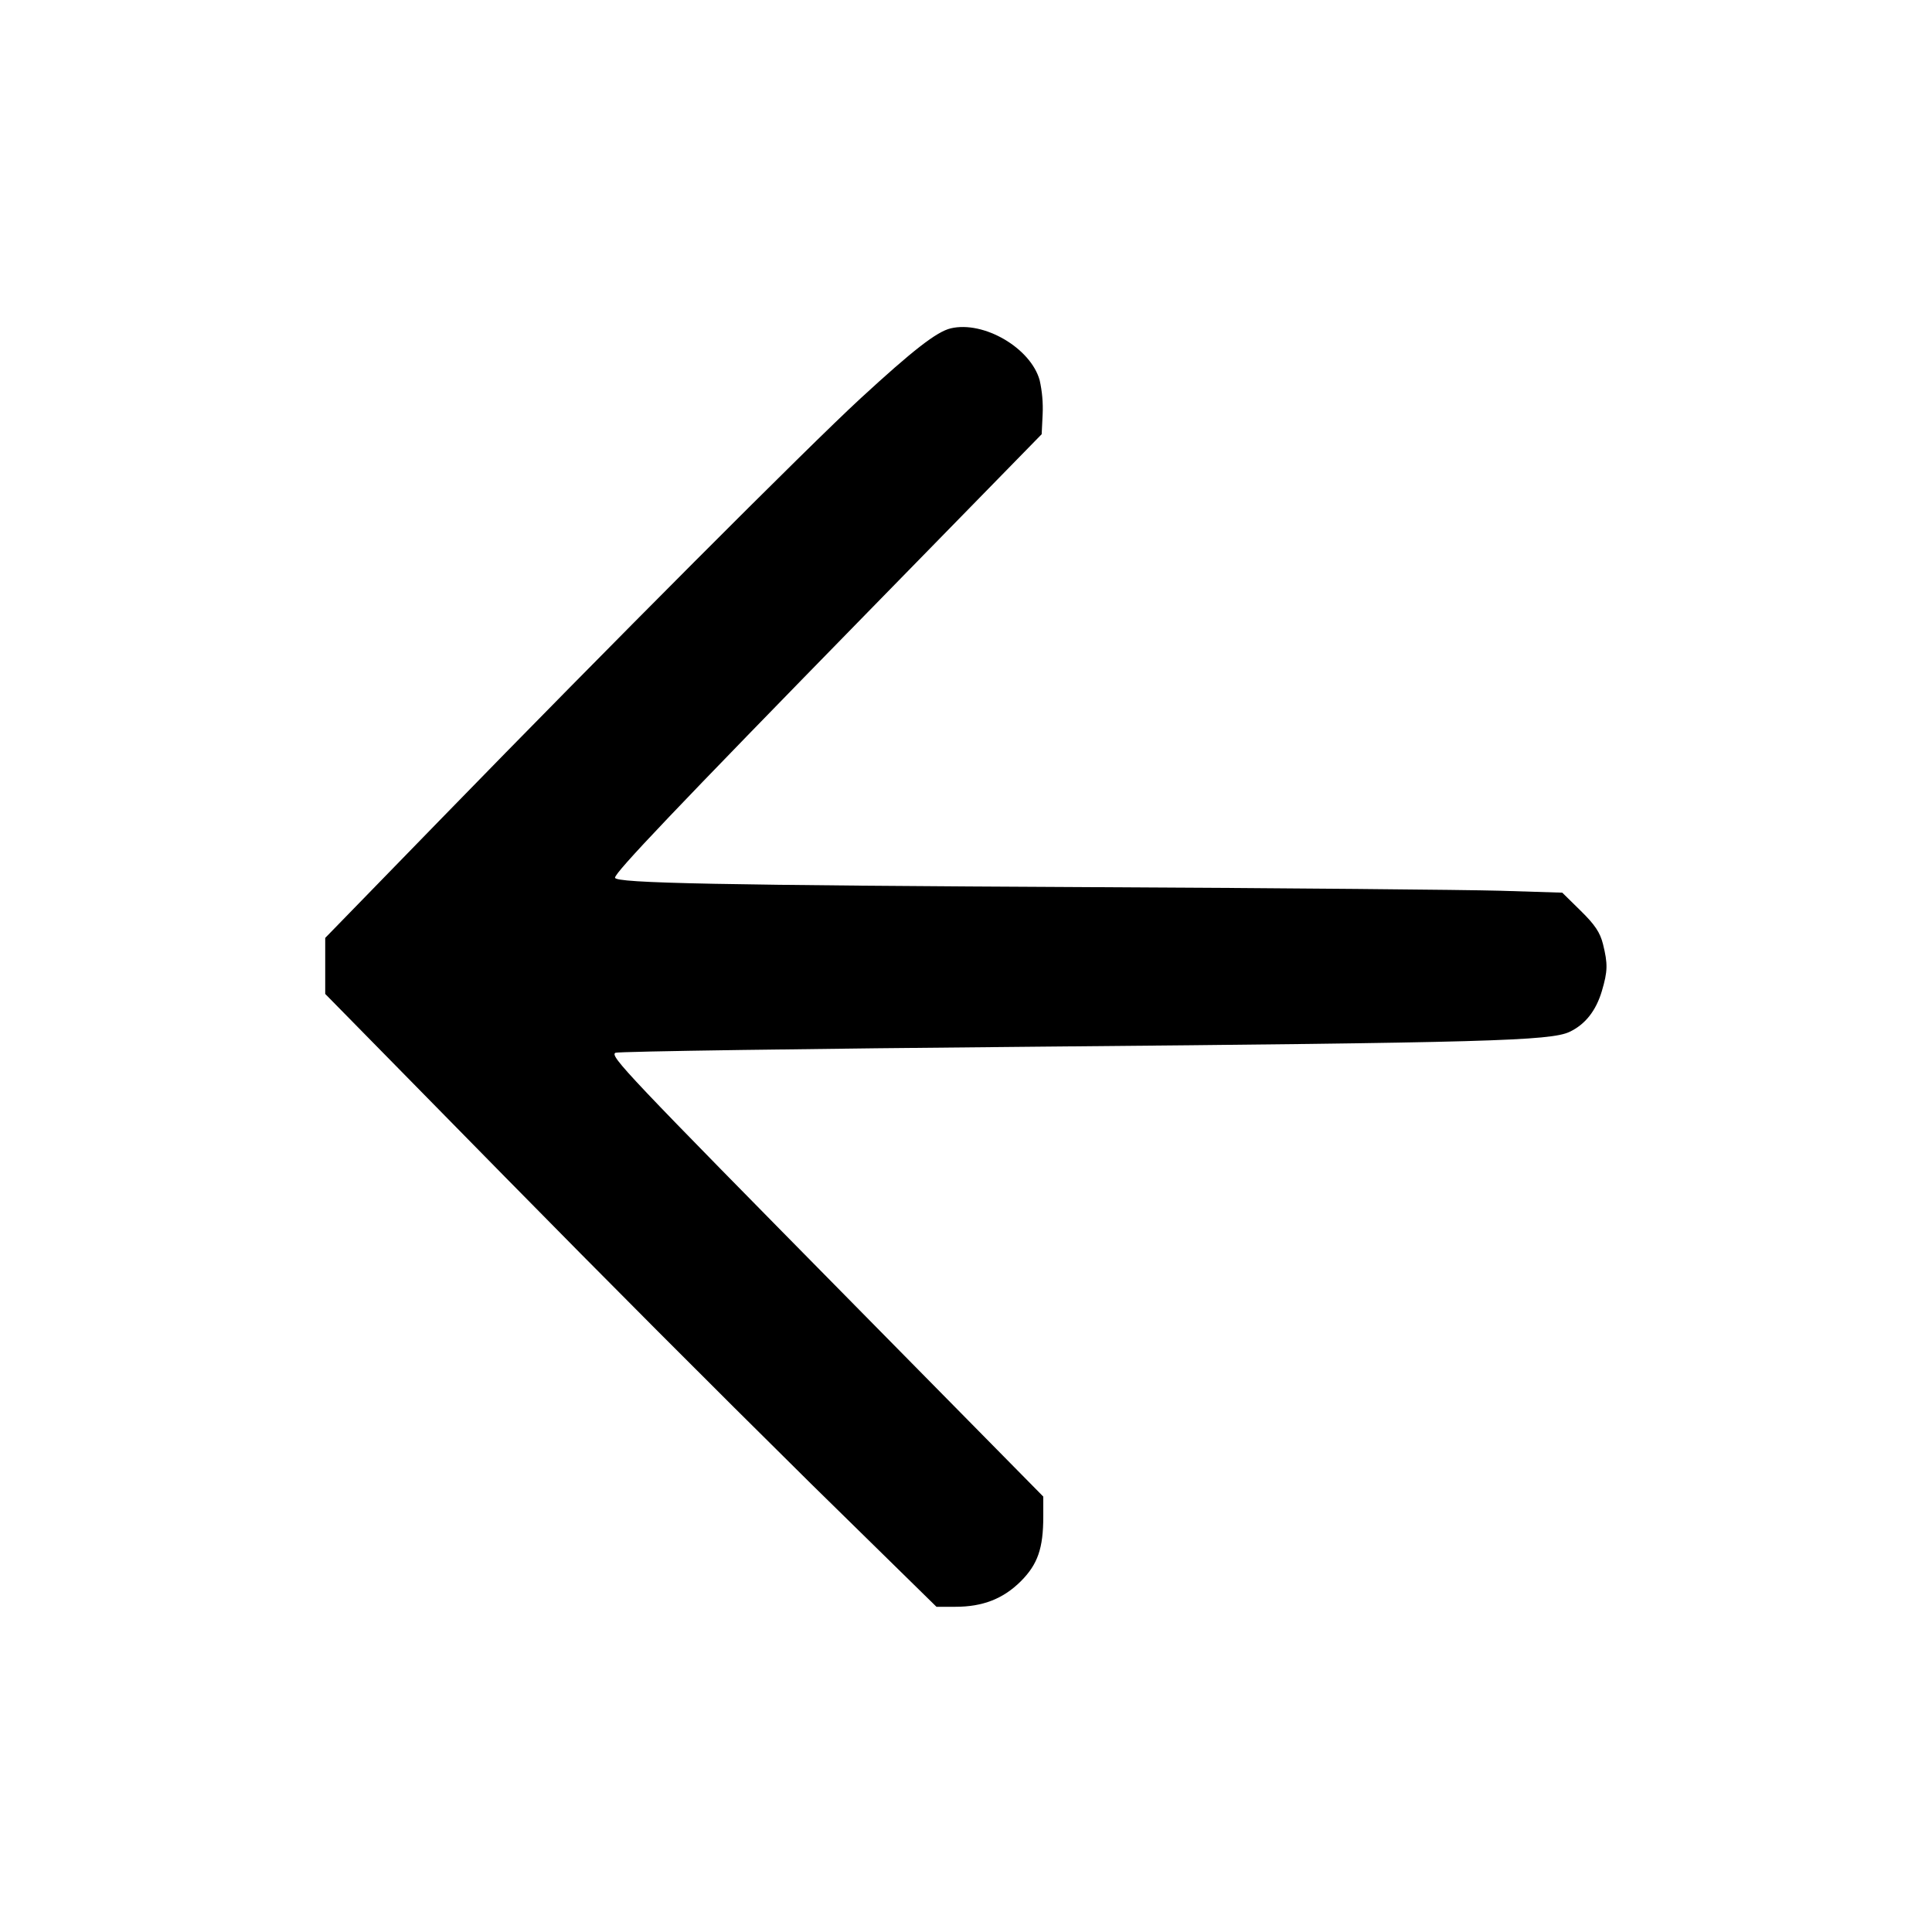
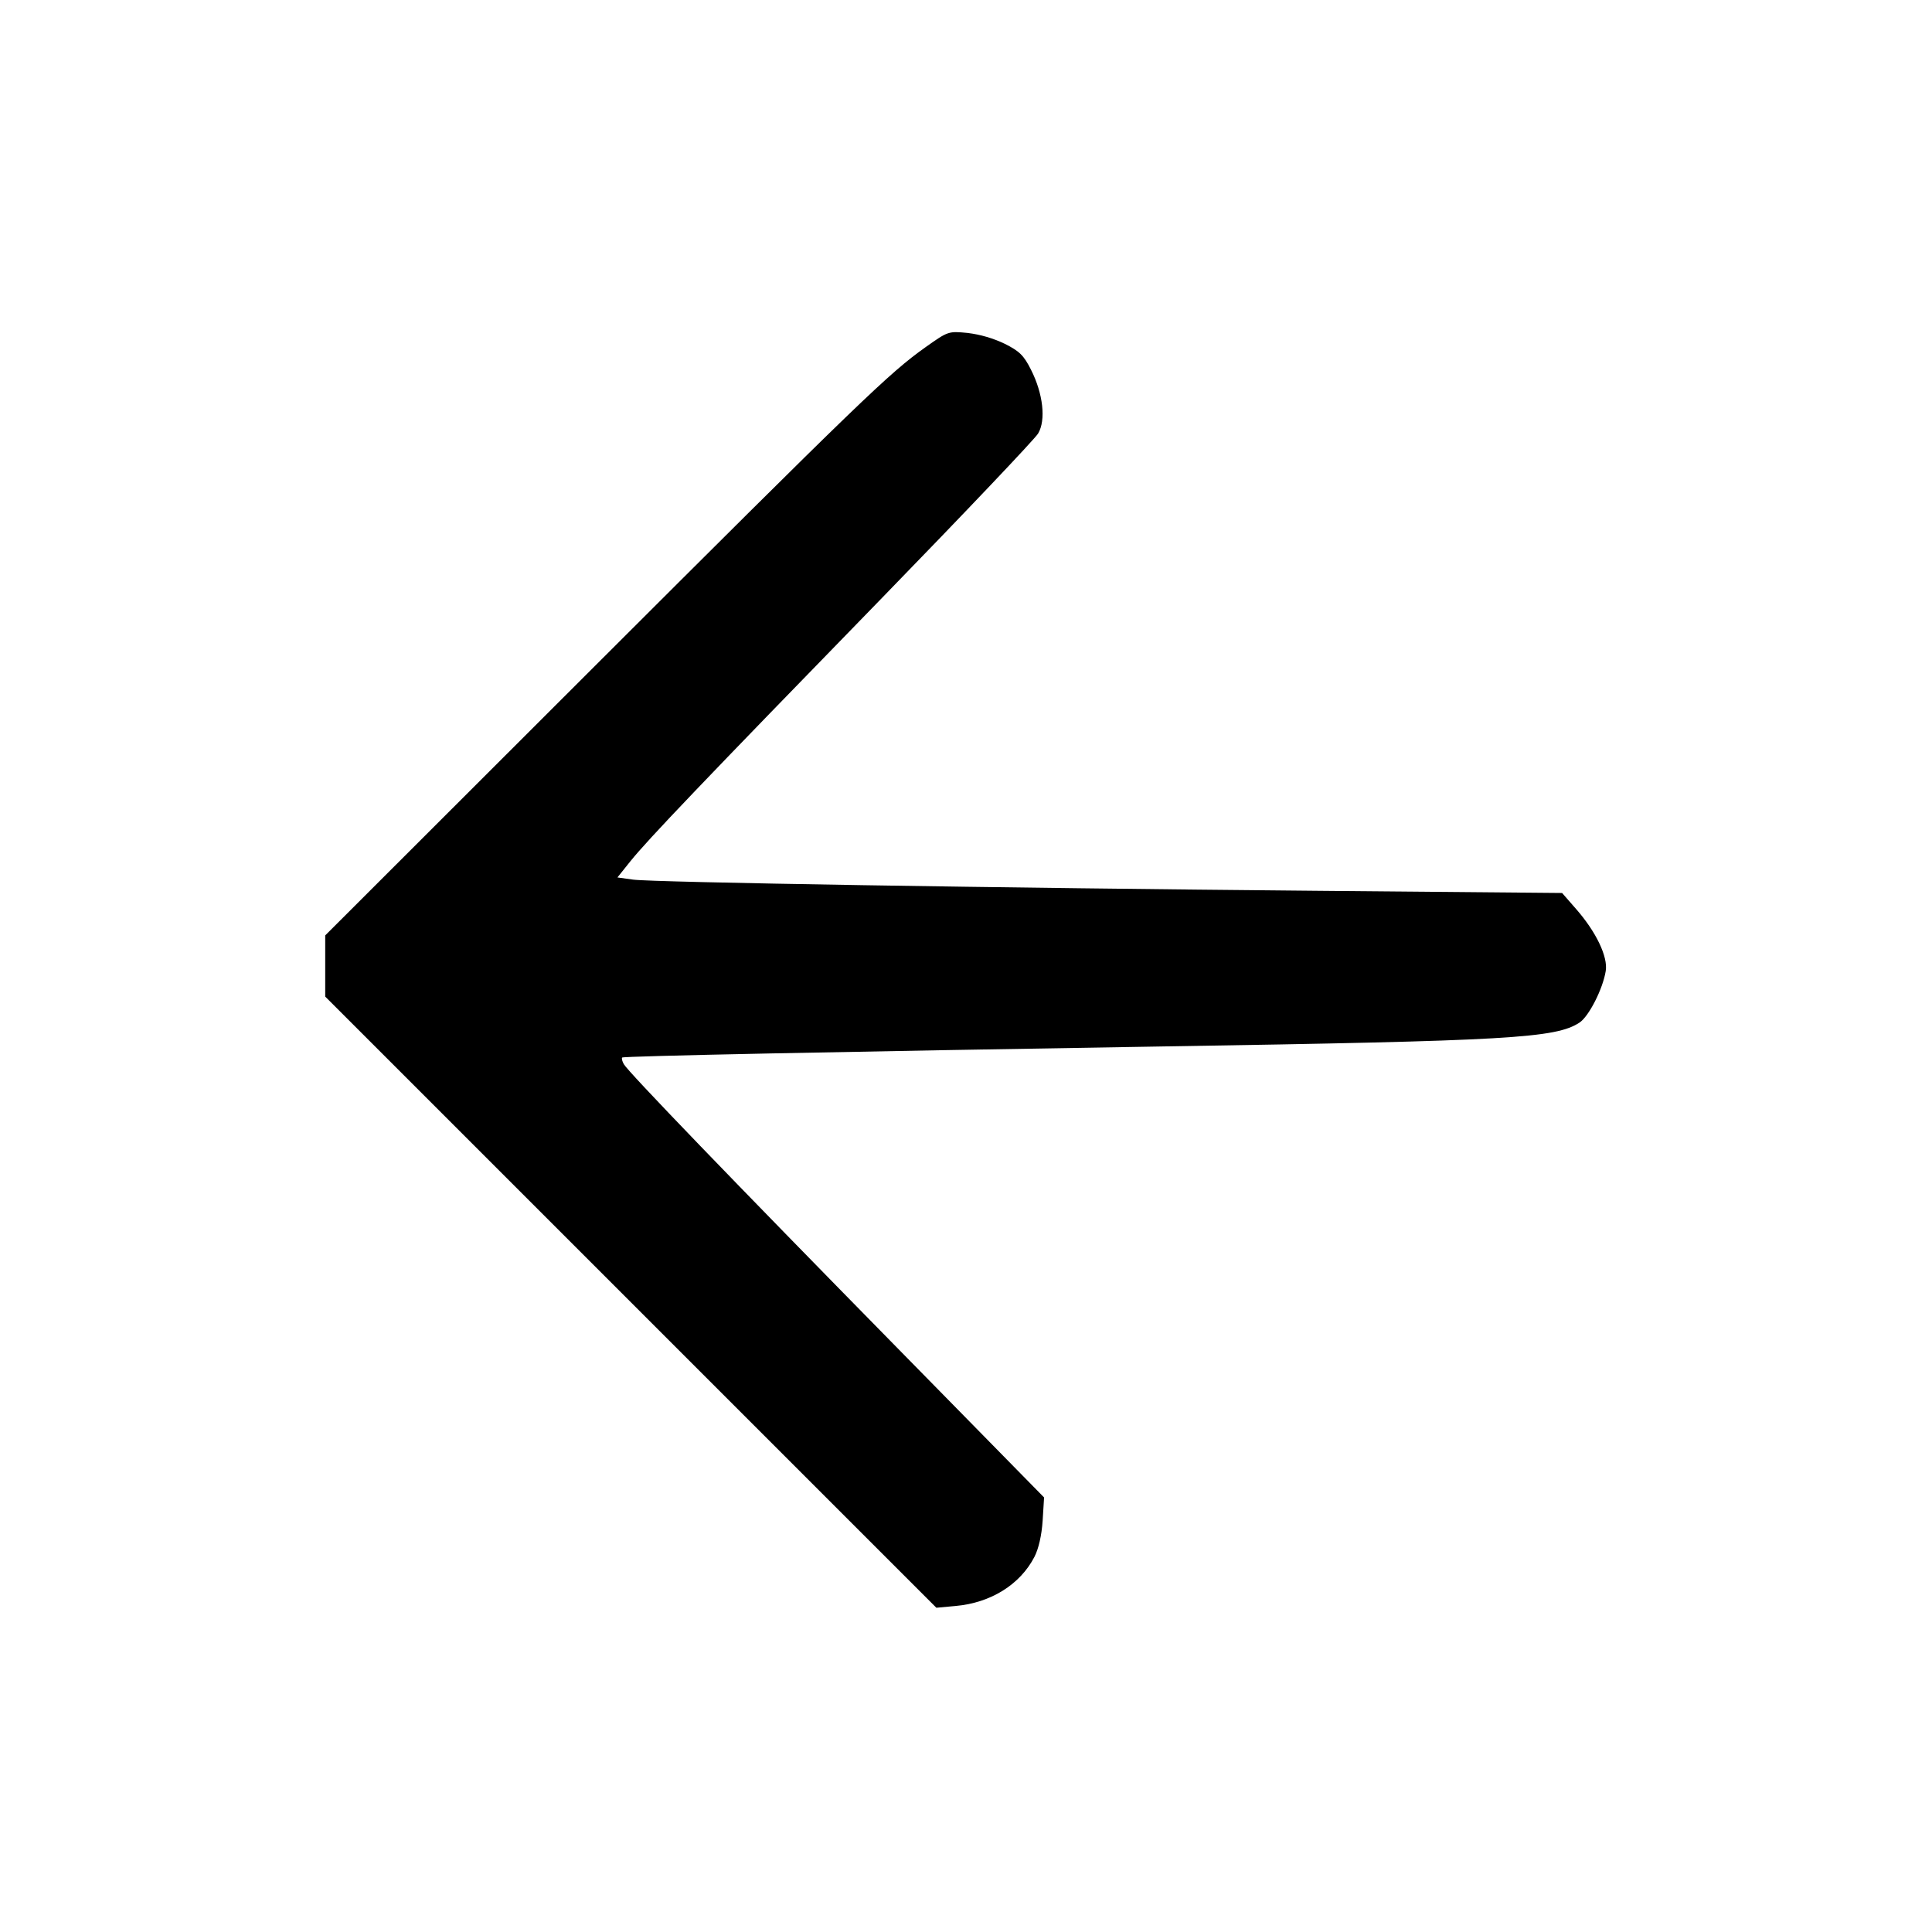
<svg xmlns="http://www.w3.org/2000/svg" viewBox="0 0 24 24">
-   <path d="M11.81 4.079c-.175.042-.467.269-1.121.871-.646.595-3.138 3.093-5.194 5.206L4.04 11.651v.696l2.236 2.276a366 366 0 0 0 3.797 3.807l1.56 1.53h.237c.339 0 .594-.1.812-.318.209-.21.278-.408.278-.804v-.247l-2.332-2.366c-2.857-2.898-3.055-3.107-2.983-3.147.03-.017 2.402-.051 5.271-.076 5.538-.049 6.346-.072 6.582-.184q.291-.138.401-.507c.073-.247.075-.337.014-.583-.036-.144-.1-.24-.276-.413l-.23-.226-.773-.024c-.426-.012-2.673-.033-4.994-.044-4.706-.024-6-.049-6-.118 0-.066.74-.844 3.137-3.296l2.163-2.213.012-.247a1.6 1.6 0 0 0-.037-.424c-.112-.401-.695-.741-1.105-.644" />
+   <path d="M11.5 4.311c-.454.322-.802.658-4.21 4.062L4.04 11.62v.76l3.796 3.796 3.796 3.796.239-.022c.437-.039.801-.266.979-.61.052-.101.09-.267.102-.449l.018-.289-1.817-1.851c-2.058-2.095-3.351-3.437-3.404-3.532-.02-.036-.029-.072-.02-.082.018-.018 2.663-.072 6.731-.138 4.3-.069 4.864-.102 5.161-.296.116-.076.29-.417.326-.641.029-.176-.119-.486-.369-.771l-.173-.198-3.032-.027c-3.98-.035-8.263-.105-8.508-.139L7.67 10.9l.16-.2c.213-.266.896-.981 3.128-3.274 1.024-1.053 1.896-1.971 1.938-2.041.099-.166.062-.496-.089-.793-.089-.177-.143-.23-.327-.322a1.5 1.5 0 0 0-.46-.134c-.238-.023-.242-.022-.52.175" />
</svg>
